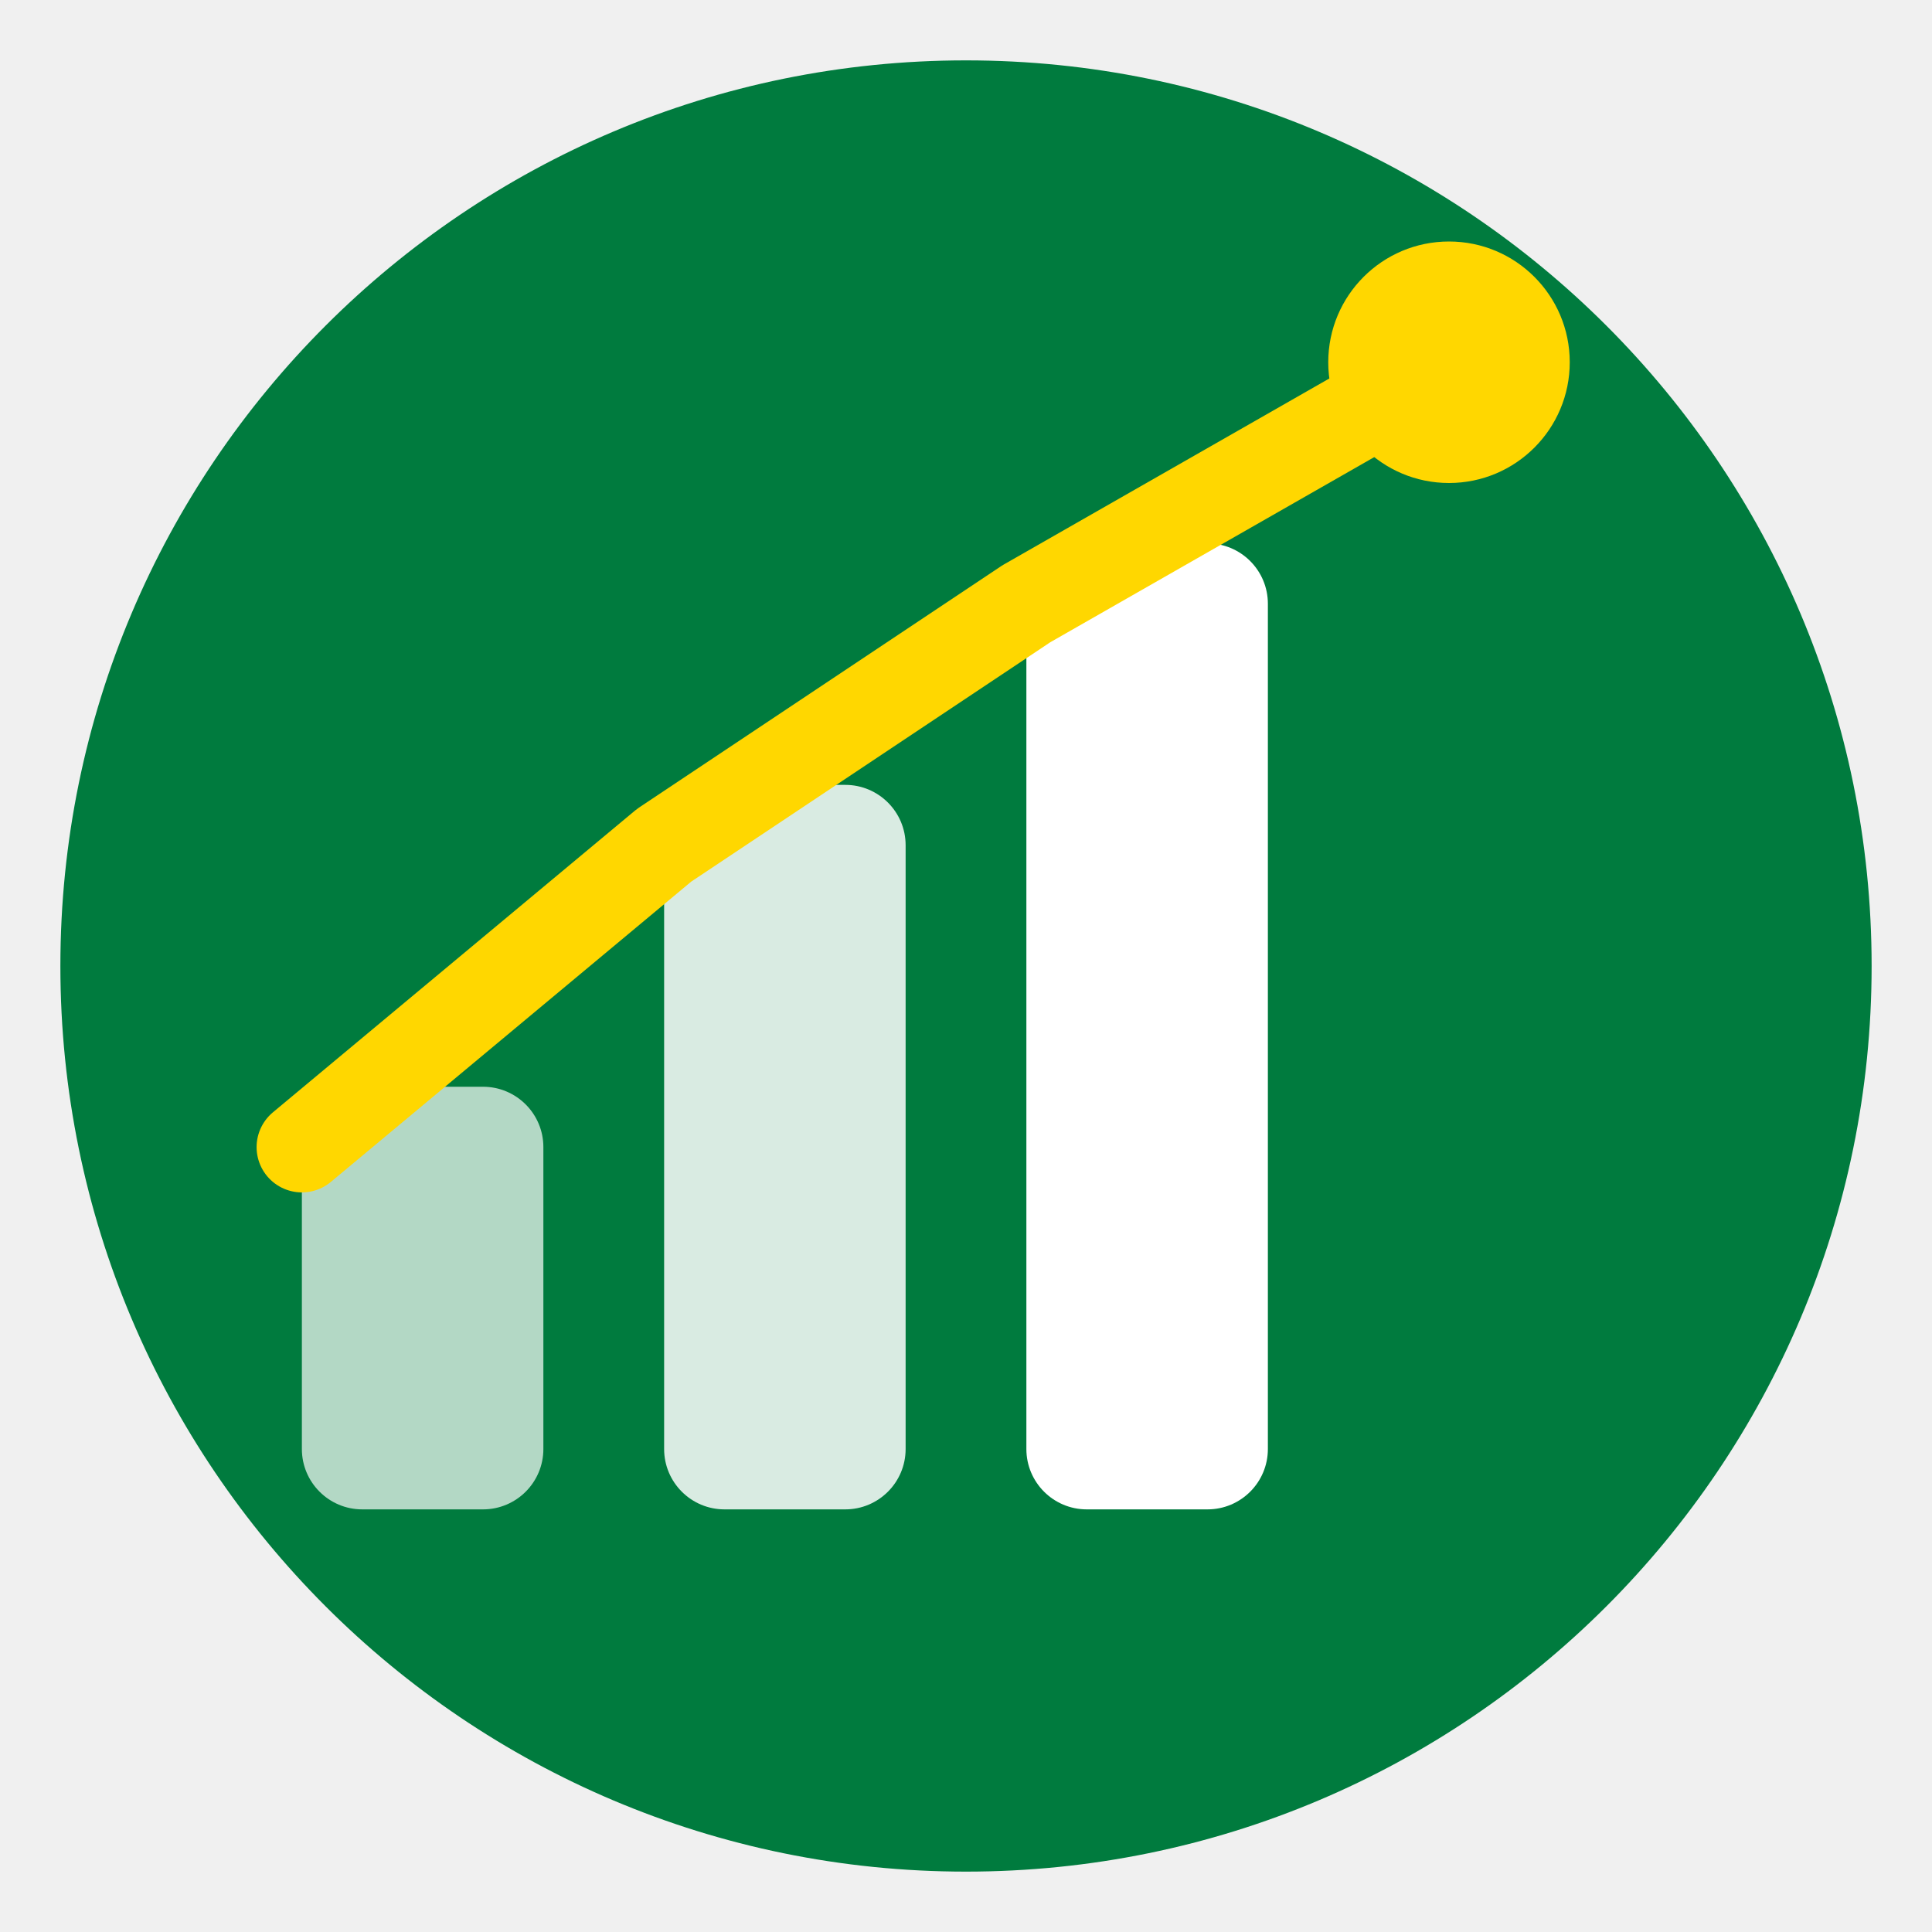
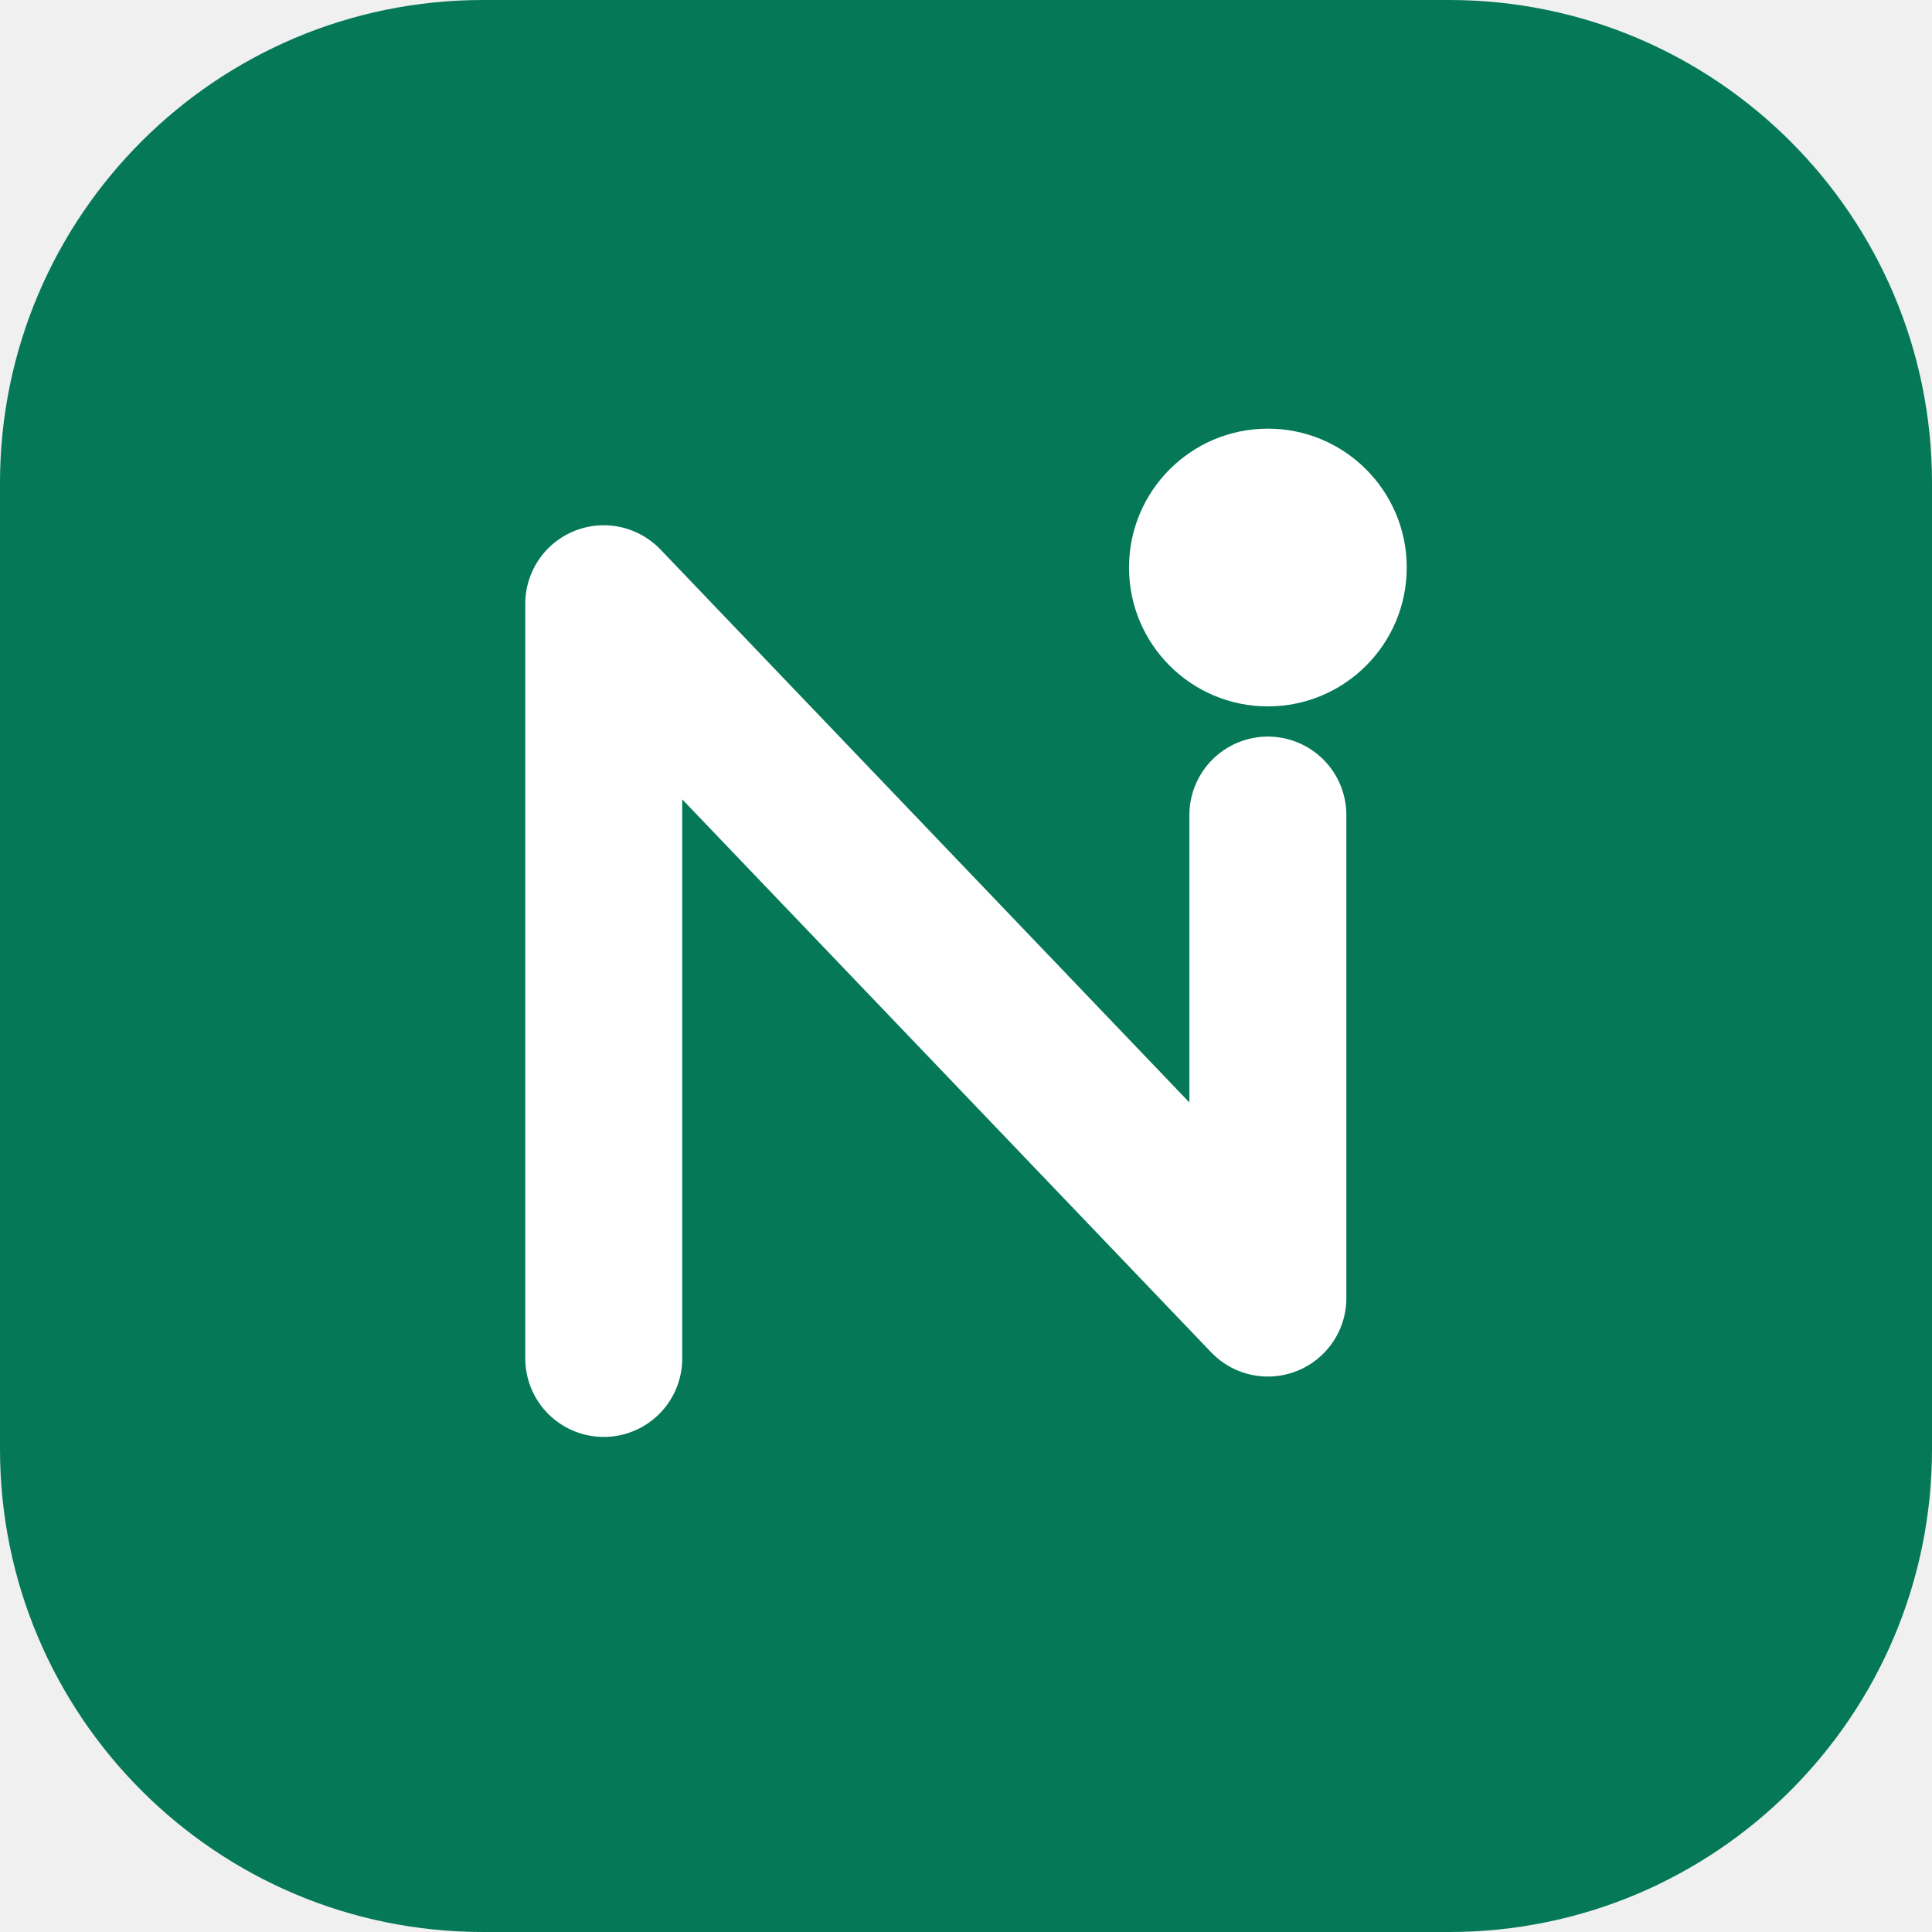
- <svg xmlns="http://www.w3.org/2000/svg" viewBox="0 0 64 64" fill="none">
-   <circle cx="32" cy="32" r="30" fill="#007B3E" />
-   <rect x="10" y="36" width="8" height="14" rx="2" fill="white" opacity="0.7" />
-   <rect x="22" y="26" width="8" height="24" rx="2" fill="white" opacity="0.85" />
-   <rect x="34" y="18" width="8" height="32" rx="2" fill="white" />
-   <polyline points="10,38 22,28 34,20 48,12" stroke="#FFD700" stroke-width="3" stroke-linecap="round" stroke-linejoin="round" fill="none" />
-   <circle cx="48" cy="12" r="4" fill="#FFD700" />
+ <svg xmlns="http://www.w3.org/2000/svg" viewBox="0 0 32 32">
+   <rect width="32" height="32" rx="8" fill="#047857" />
+   <path d="M10 22.5V10l11 11.5v-8" fill="none" stroke="#fff" stroke-width="2.6" stroke-linecap="round" stroke-linejoin="round" />
+   <circle cx="21" cy="9.4" r="2.3" fill="#fff" />
</svg>
